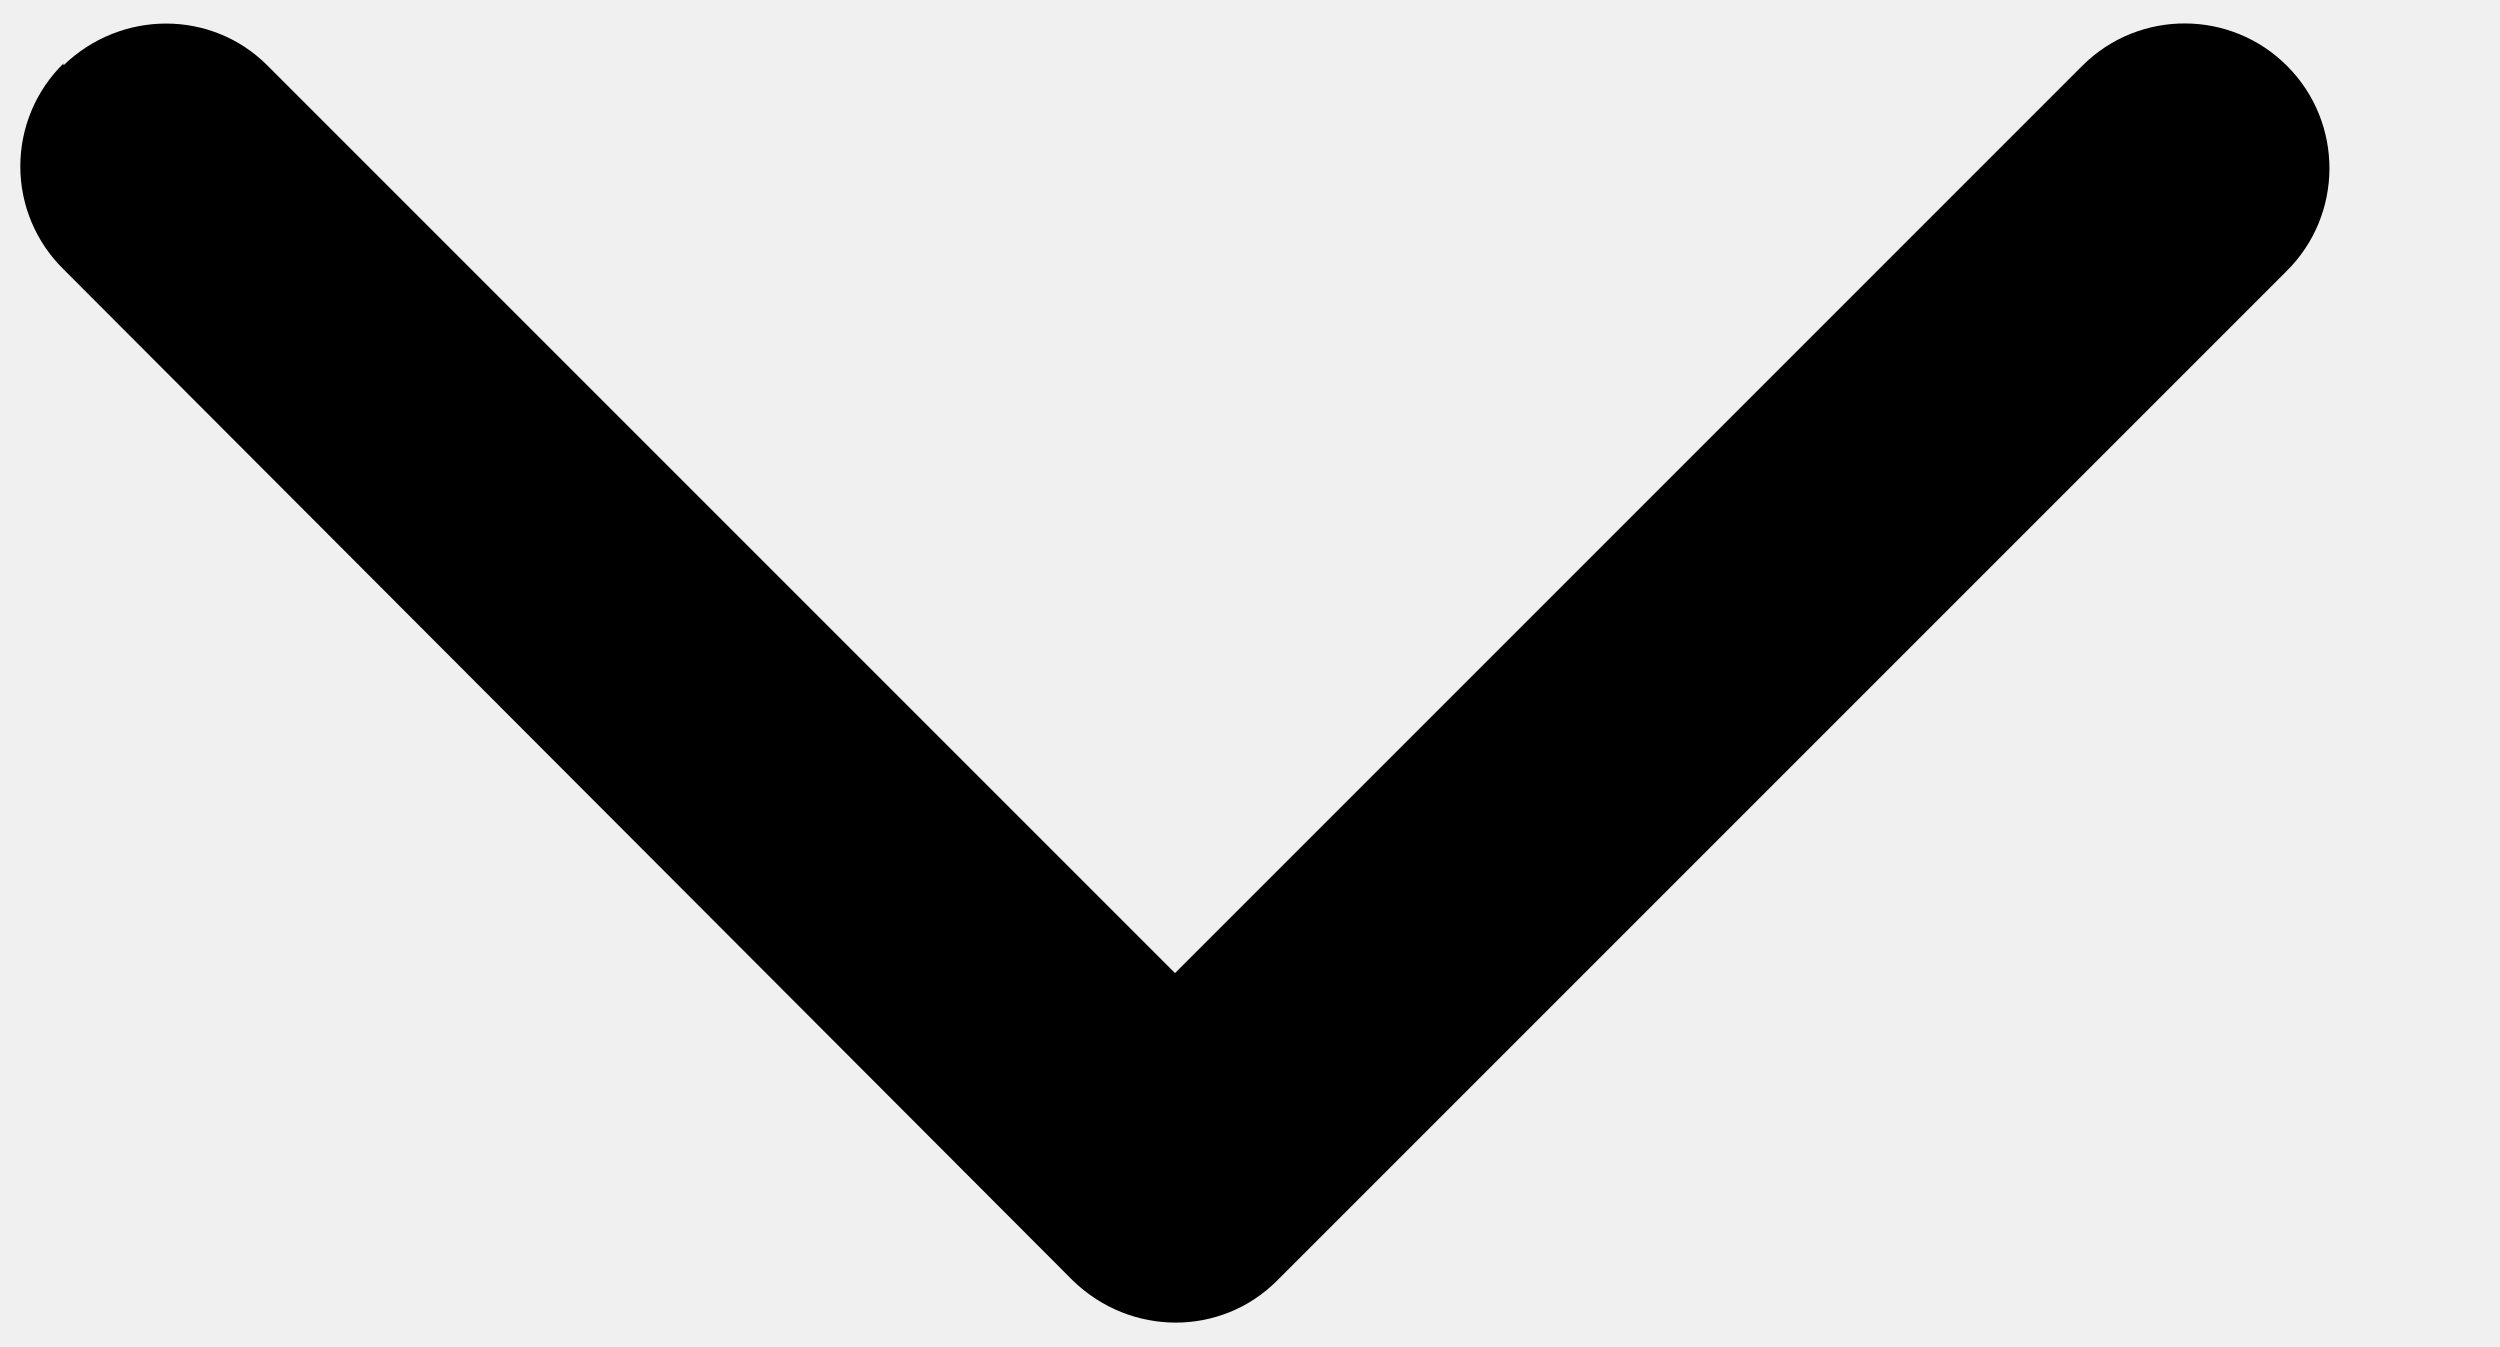
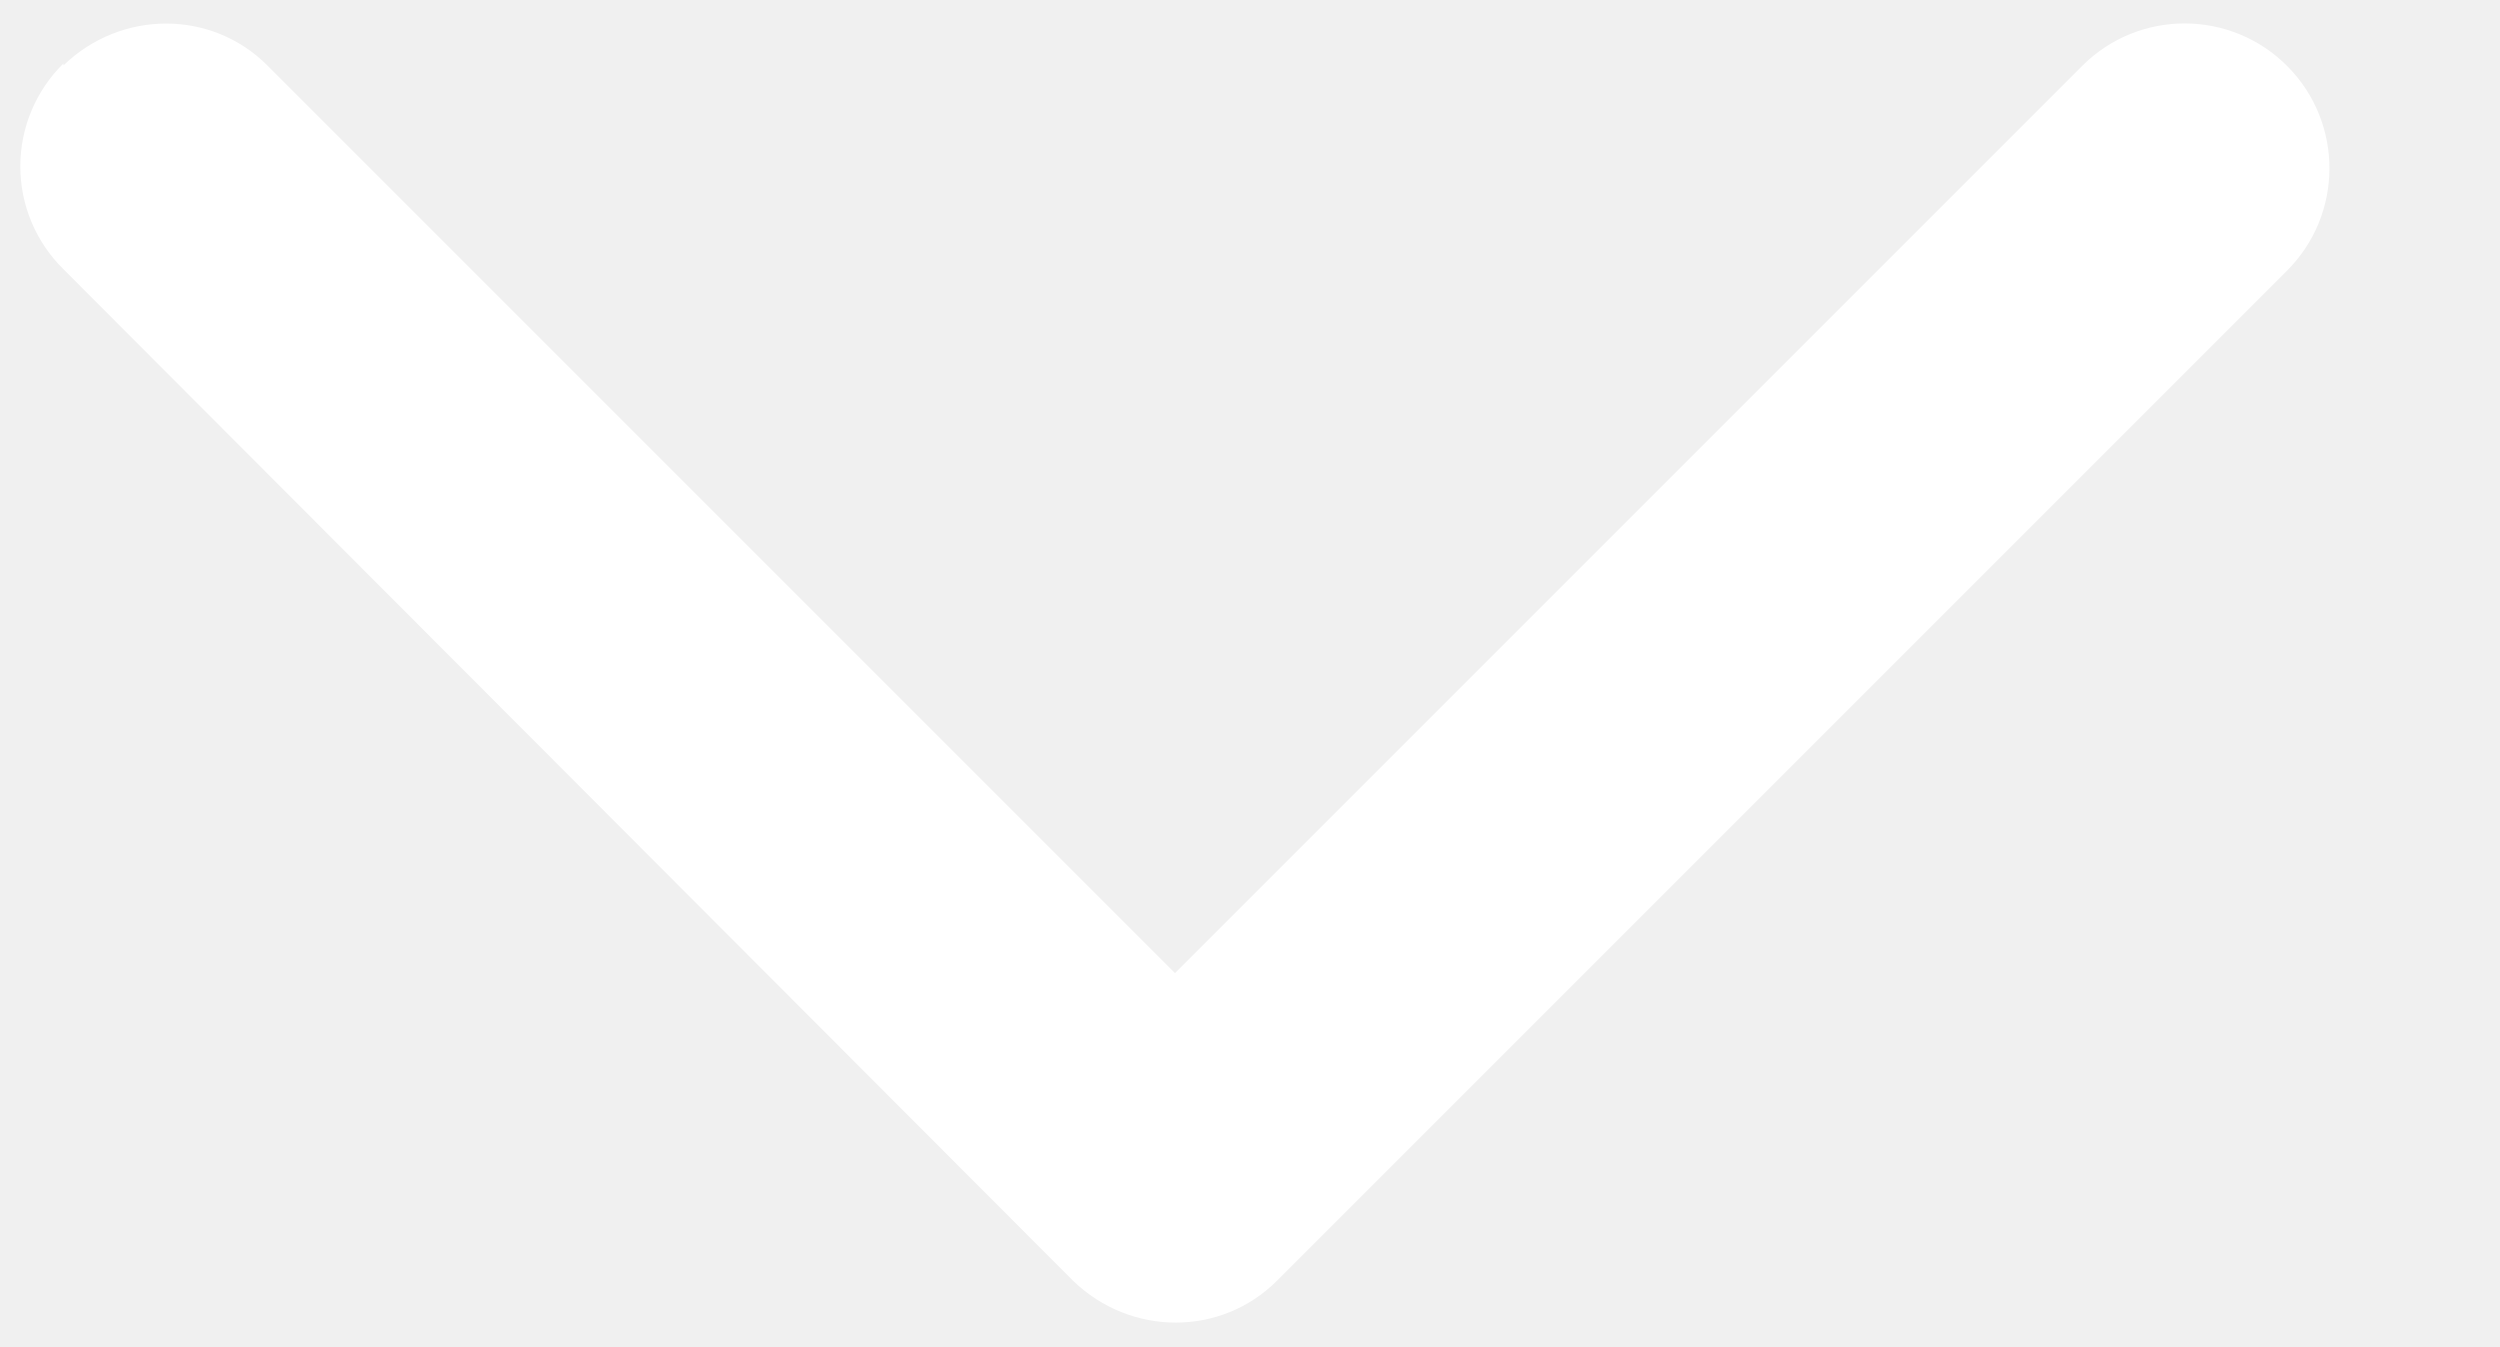
- <svg xmlns="http://www.w3.org/2000/svg" width="13" height="7" fill="none">
-   <path fill-rule="evenodd" clip-rule="evenodd" d="M.33.34c.3-.29.77-.29 1.06 0l4.72 4.72L10.83.34a.75.75 0 0 1 1.06 1.07L6.64 6.66c-.29.29-.76.29-1.06 0L.33 1.4a.75.75 0 0 1 0-1.07Z" fill="#000" />
+ <svg xmlns="http://www.w3.org/2000/svg" width="13" height="7">
+   <path fill-rule="evenodd" clip-rule="evenodd" d="M.33.34c.3-.29.77-.29 1.06 0l4.72 4.72L10.83.34a.75.75 0 0 1 1.06 1.07L6.64 6.66c-.29.29-.76.29-1.06 0L.33 1.4a.75.75 0 0 1 0-1.07Z" fill="#fff" />
</svg>
